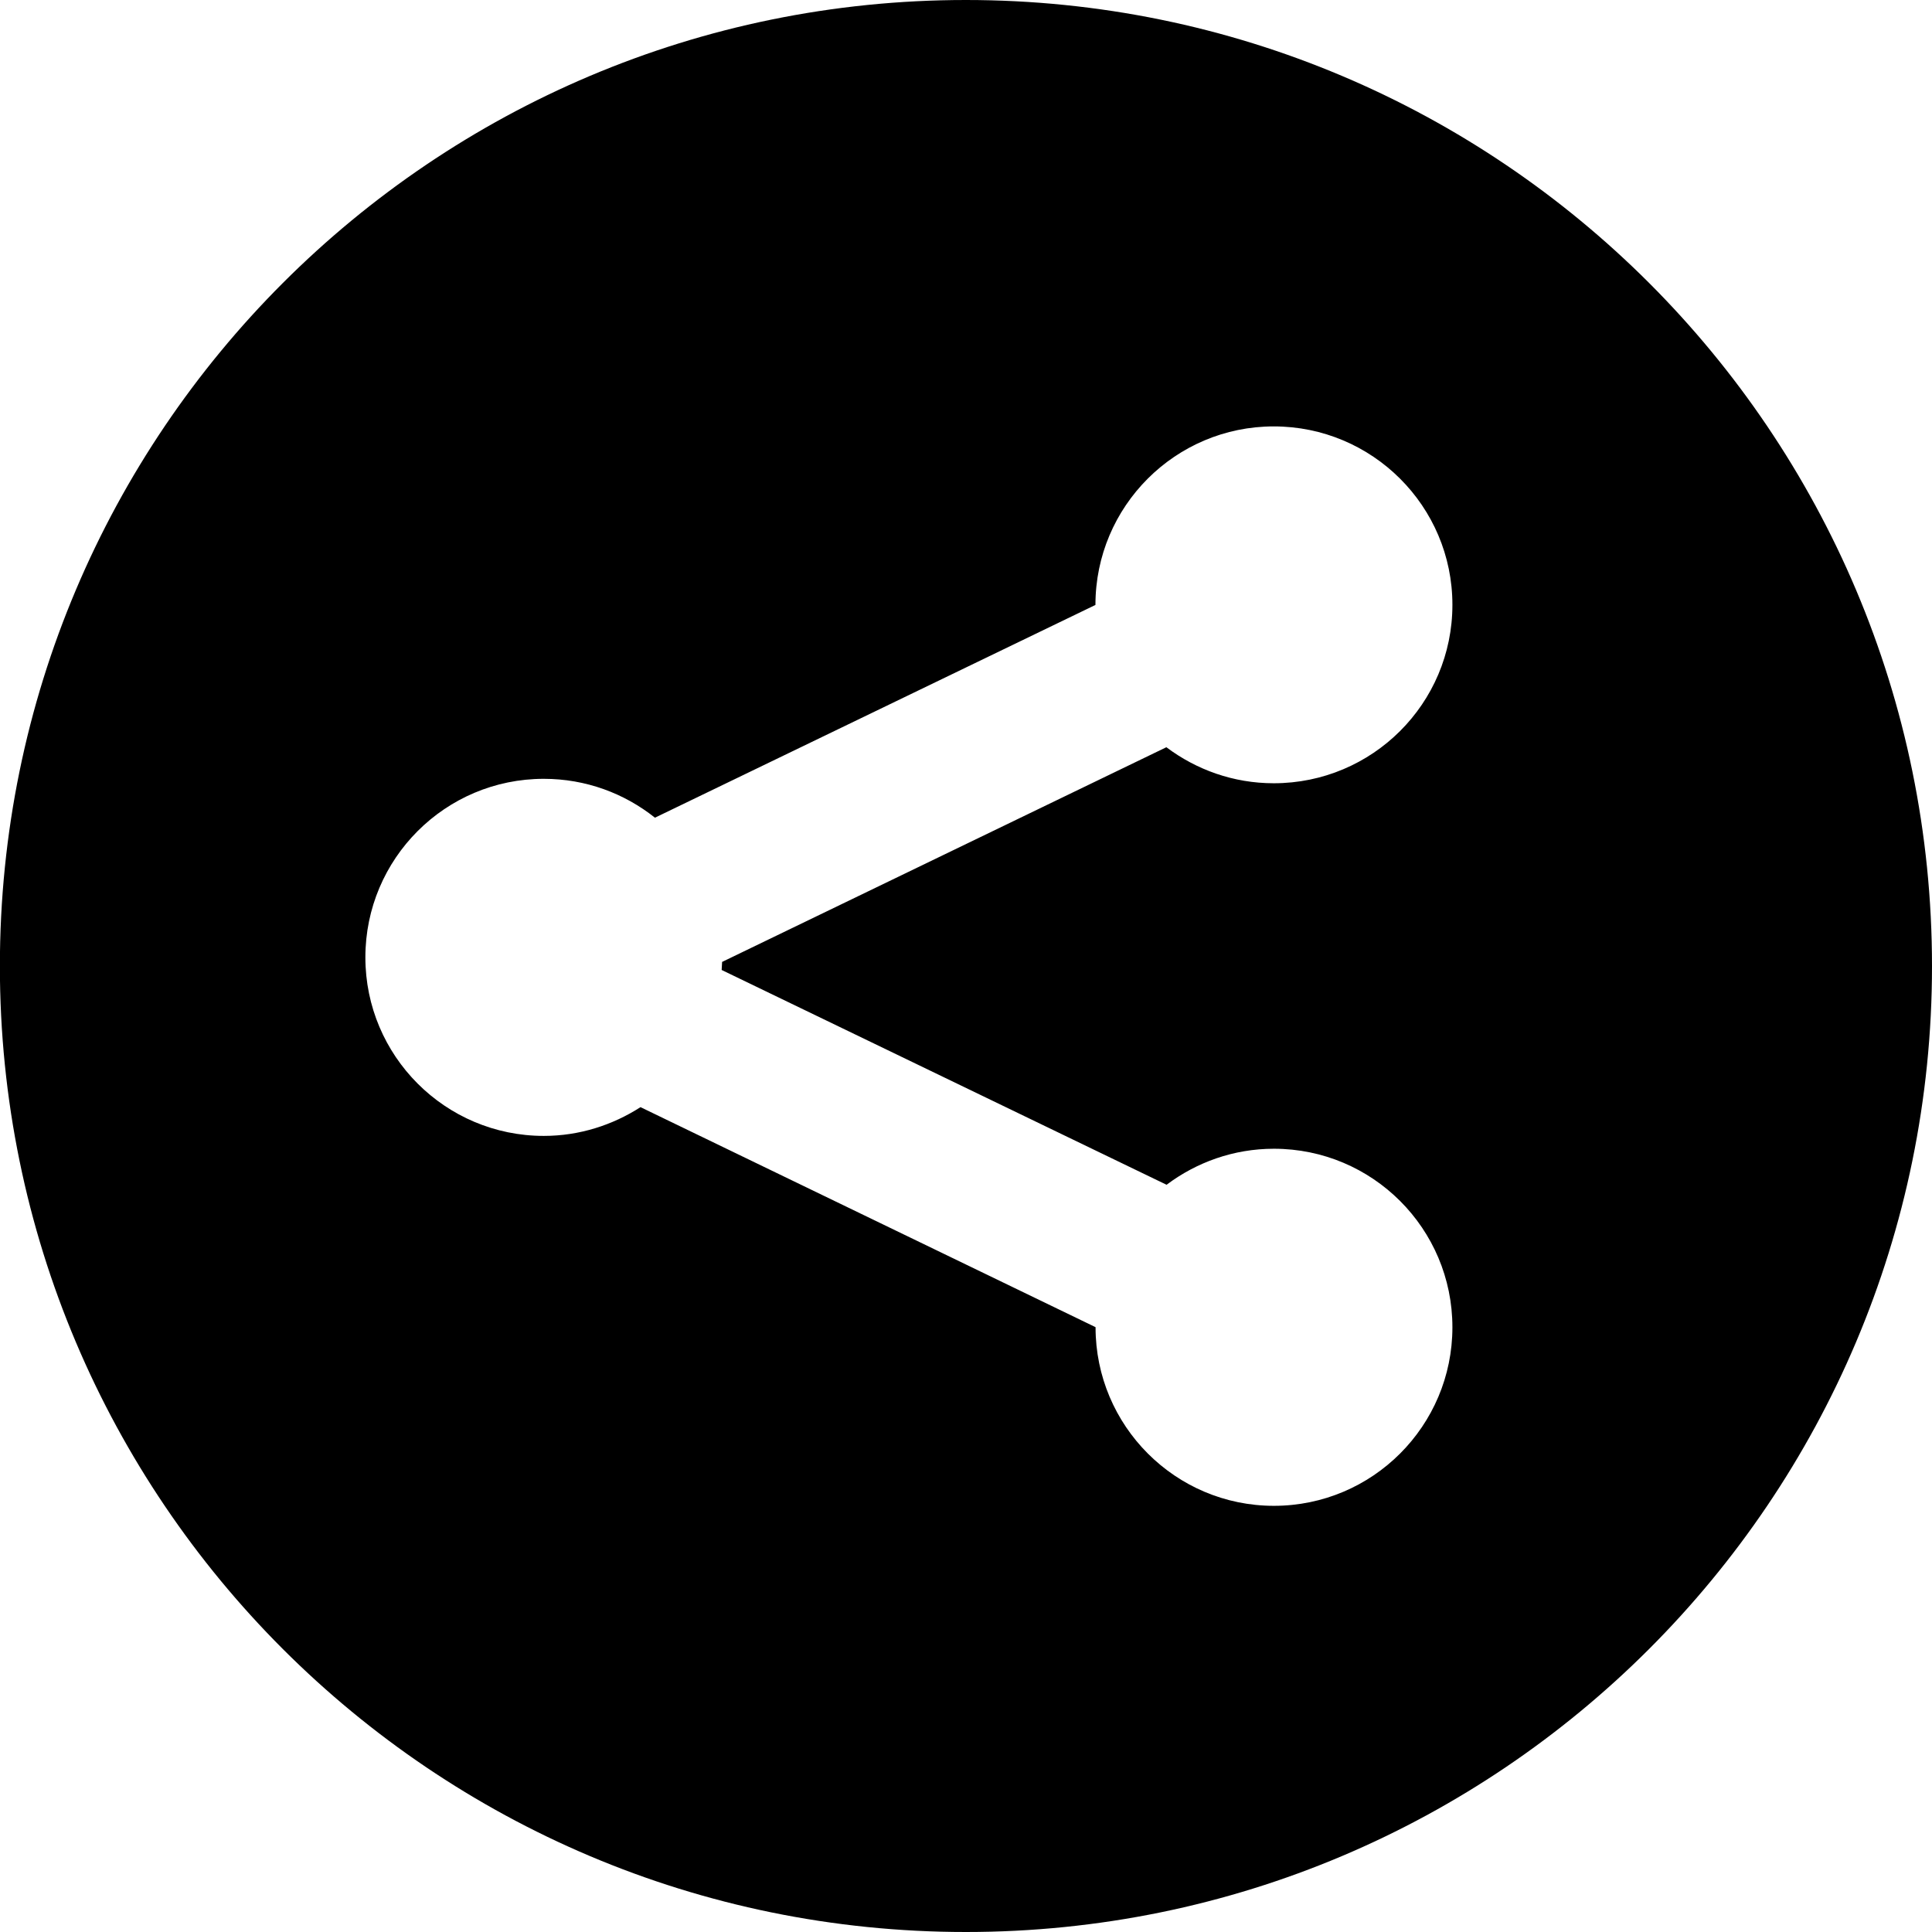
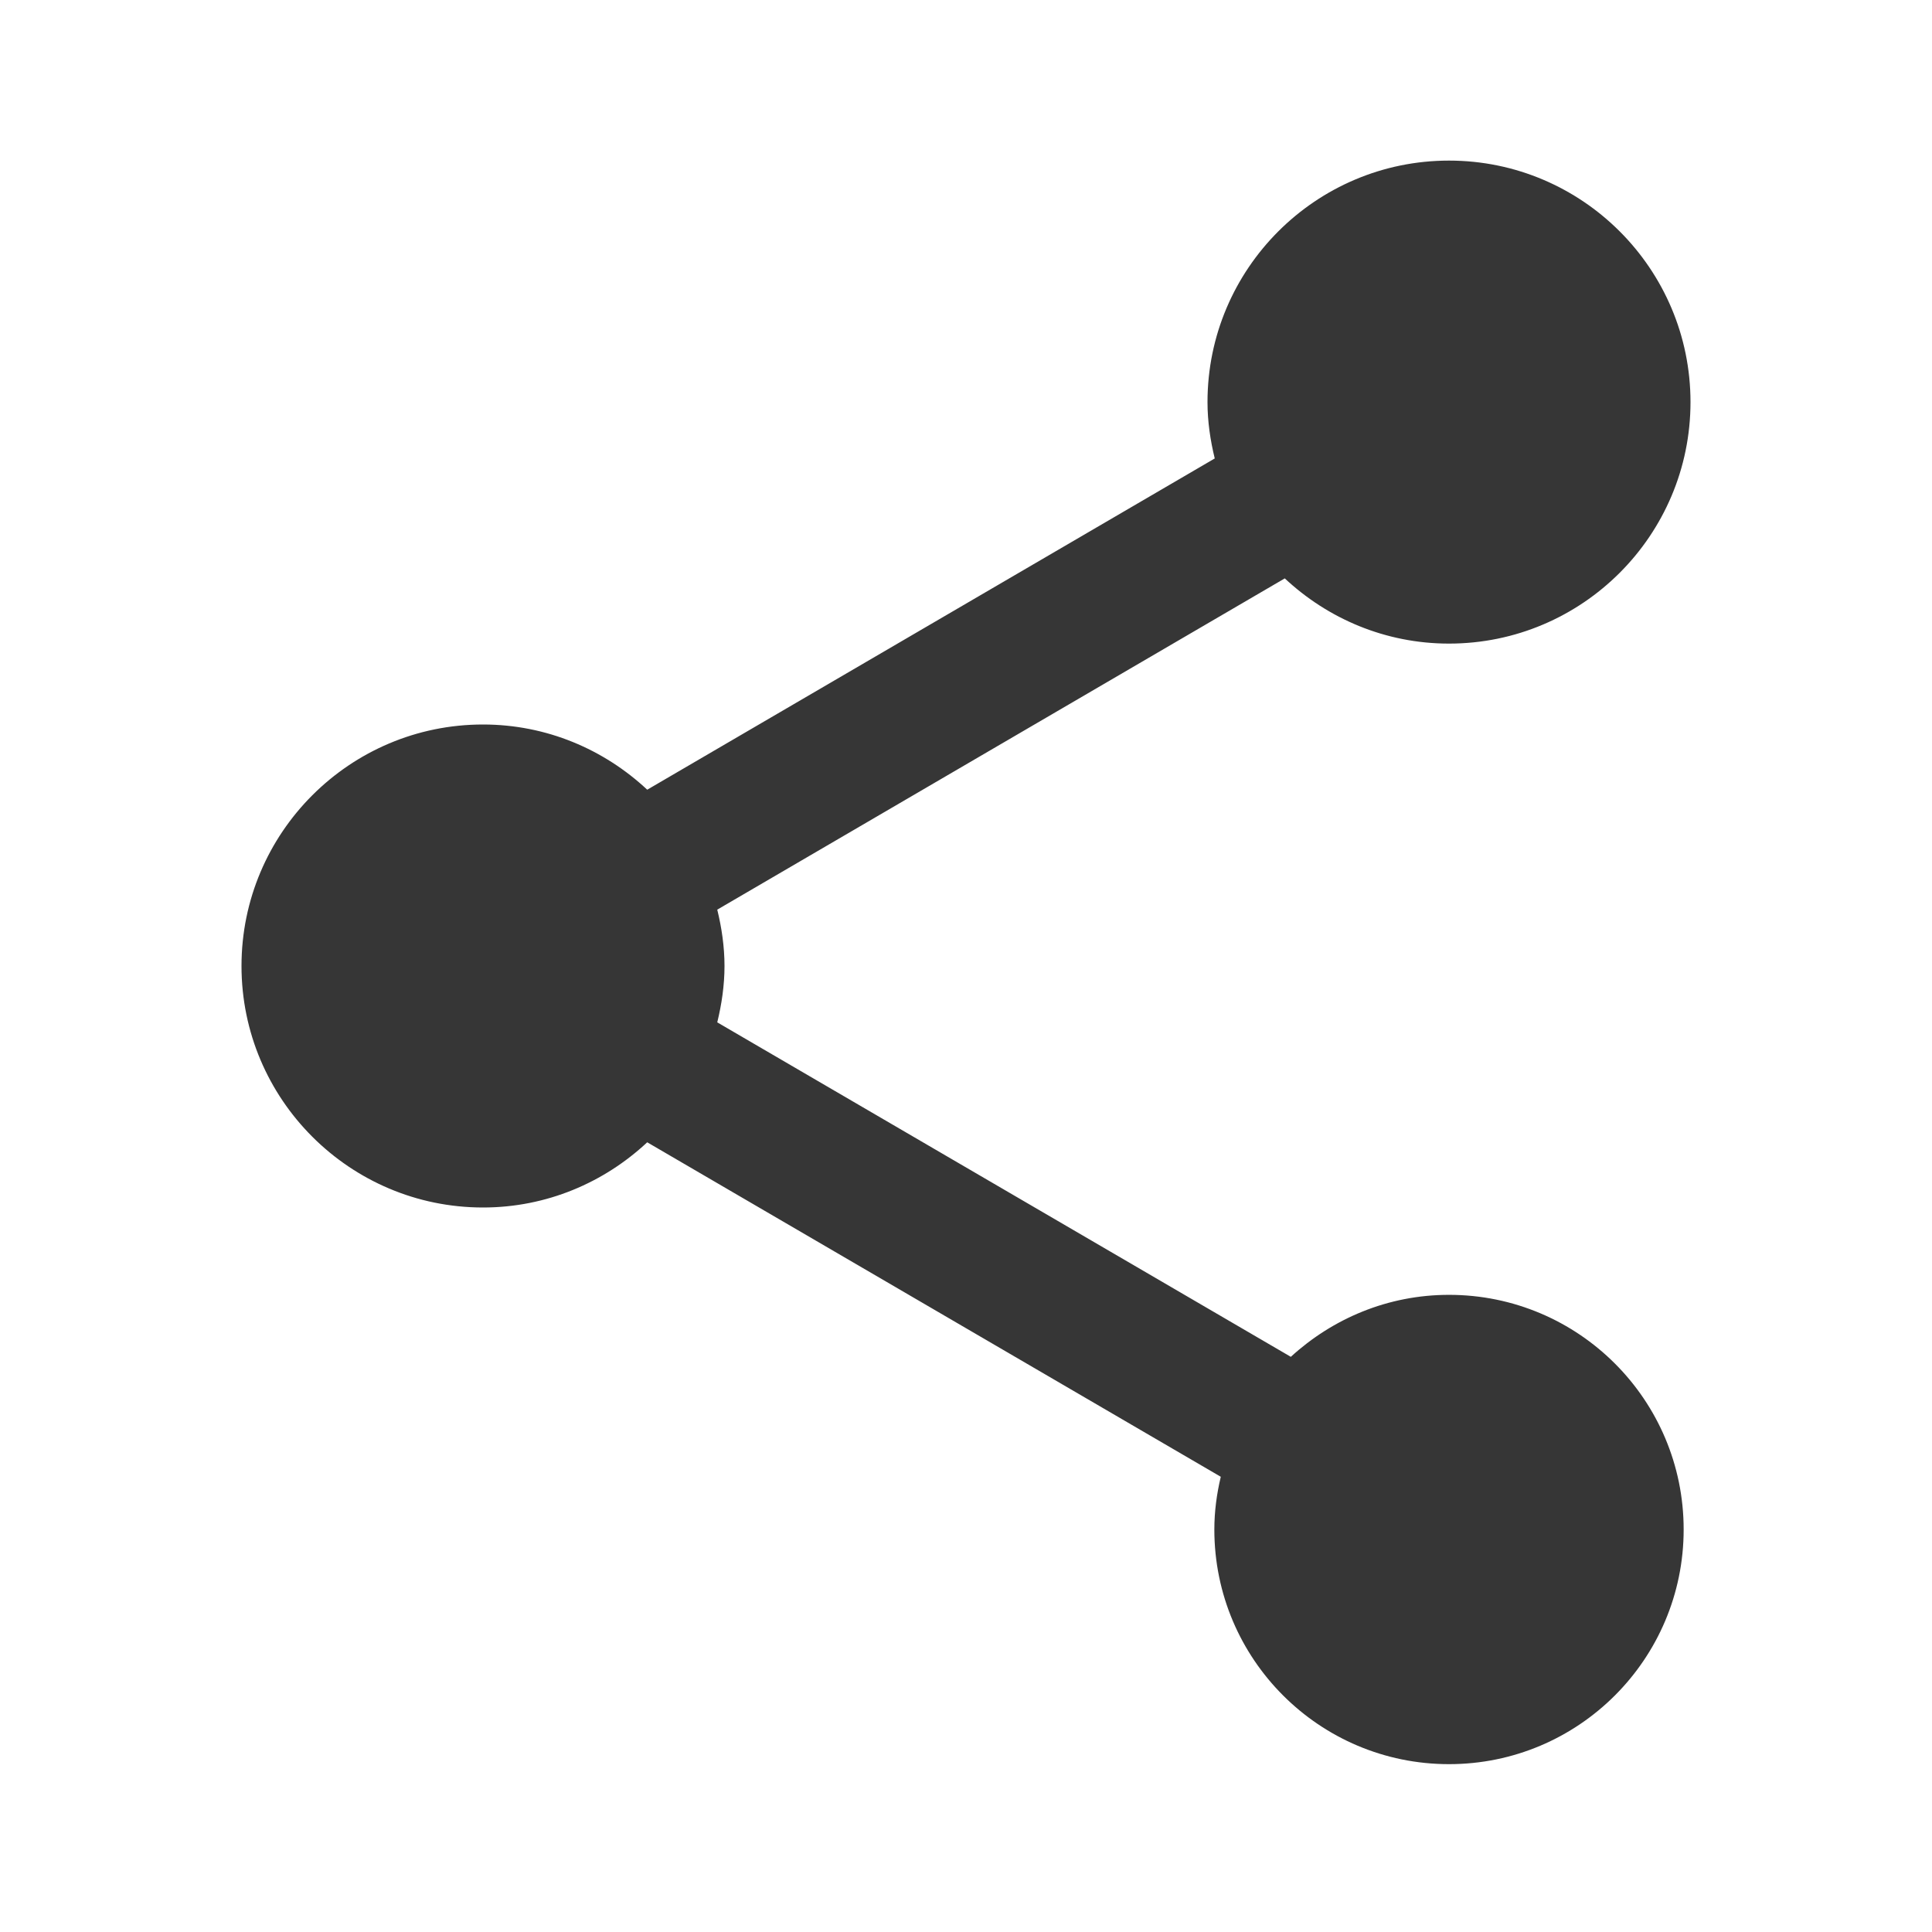
- <svg xmlns="http://www.w3.org/2000/svg" t="1547044668839" class="icon" style="" viewBox="0 0 1024 1024" version="1.1" p-id="10230" width="24" height="24">
+ <svg xmlns="http://www.w3.org/2000/svg" t="1547278236918" class="icon" style="" viewBox="0 0 1024 1024" version="1.1" p-id="4638" width="24" height="24">
  <defs>
    <style type="text/css" />
  </defs>
-   <path d="M511.94 0C229.256 0-0.06 229.256-0.06 512.06-0.06 794.744 229.256 1024 511.94 1024 794.744 1024 1024 794.744 1024 512.06 1024 229.135 794.744 0 511.94 0ZM618.315 627.953C634.097 616.087 653.794 608.858 675.177 608.858 727.462 608.858 769.807 651.204 769.807 703.488 769.807 755.712 727.462 798.118 675.177 798.118 623.014 798.118 580.668 755.712 580.668 703.488L580.668 703.428 339.486 586.812C324.668 596.329 307.08 602.052 288.226 602.052 236.002 602.052 193.656 559.646 193.656 507.422 193.656 455.138 236.002 412.792 288.226 412.792 310.513 412.792 330.933 420.503 347.136 433.393L580.608 320.632 580.608 320.572C580.608 268.348 623.014 226.003 675.117 226.003 727.341 226.003 769.807 268.288 769.807 320.572 769.807 372.917 727.341 415.142 675.117 415.142 653.734 415.142 634.097 407.974 618.195 396.047L382.735 509.832 382.494 514.108 618.315 627.953Z" p-id="10231" />
+   <path d="M768 686.293c-32.427 0-61.653 12.587-83.84 32.853L380.16 541.867c2.347-9.6 3.84-19.627 3.84-29.867s-1.493-20.267-3.84-29.867l300.8-175.573c22.827 21.333 53.333 34.56 87.04 34.56 70.613 0 128-57.387 128-128s-57.387-128-128-128-128 57.387-128 128c0 10.24 1.493 20.267 3.84 29.867l-300.8 175.573c-22.827-21.333-53.333-34.56-87.04-34.56-70.613 0-128 57.387-128 128s57.387 128 128 128c33.707 0 64.213-13.227 87.04-34.56l304 177.28c-2.133 8.96-3.413 18.347-3.413 27.947A124.373 124.373 0 1 0 768 686.293z" p-id="4639" fill="#363636" />
</svg>
